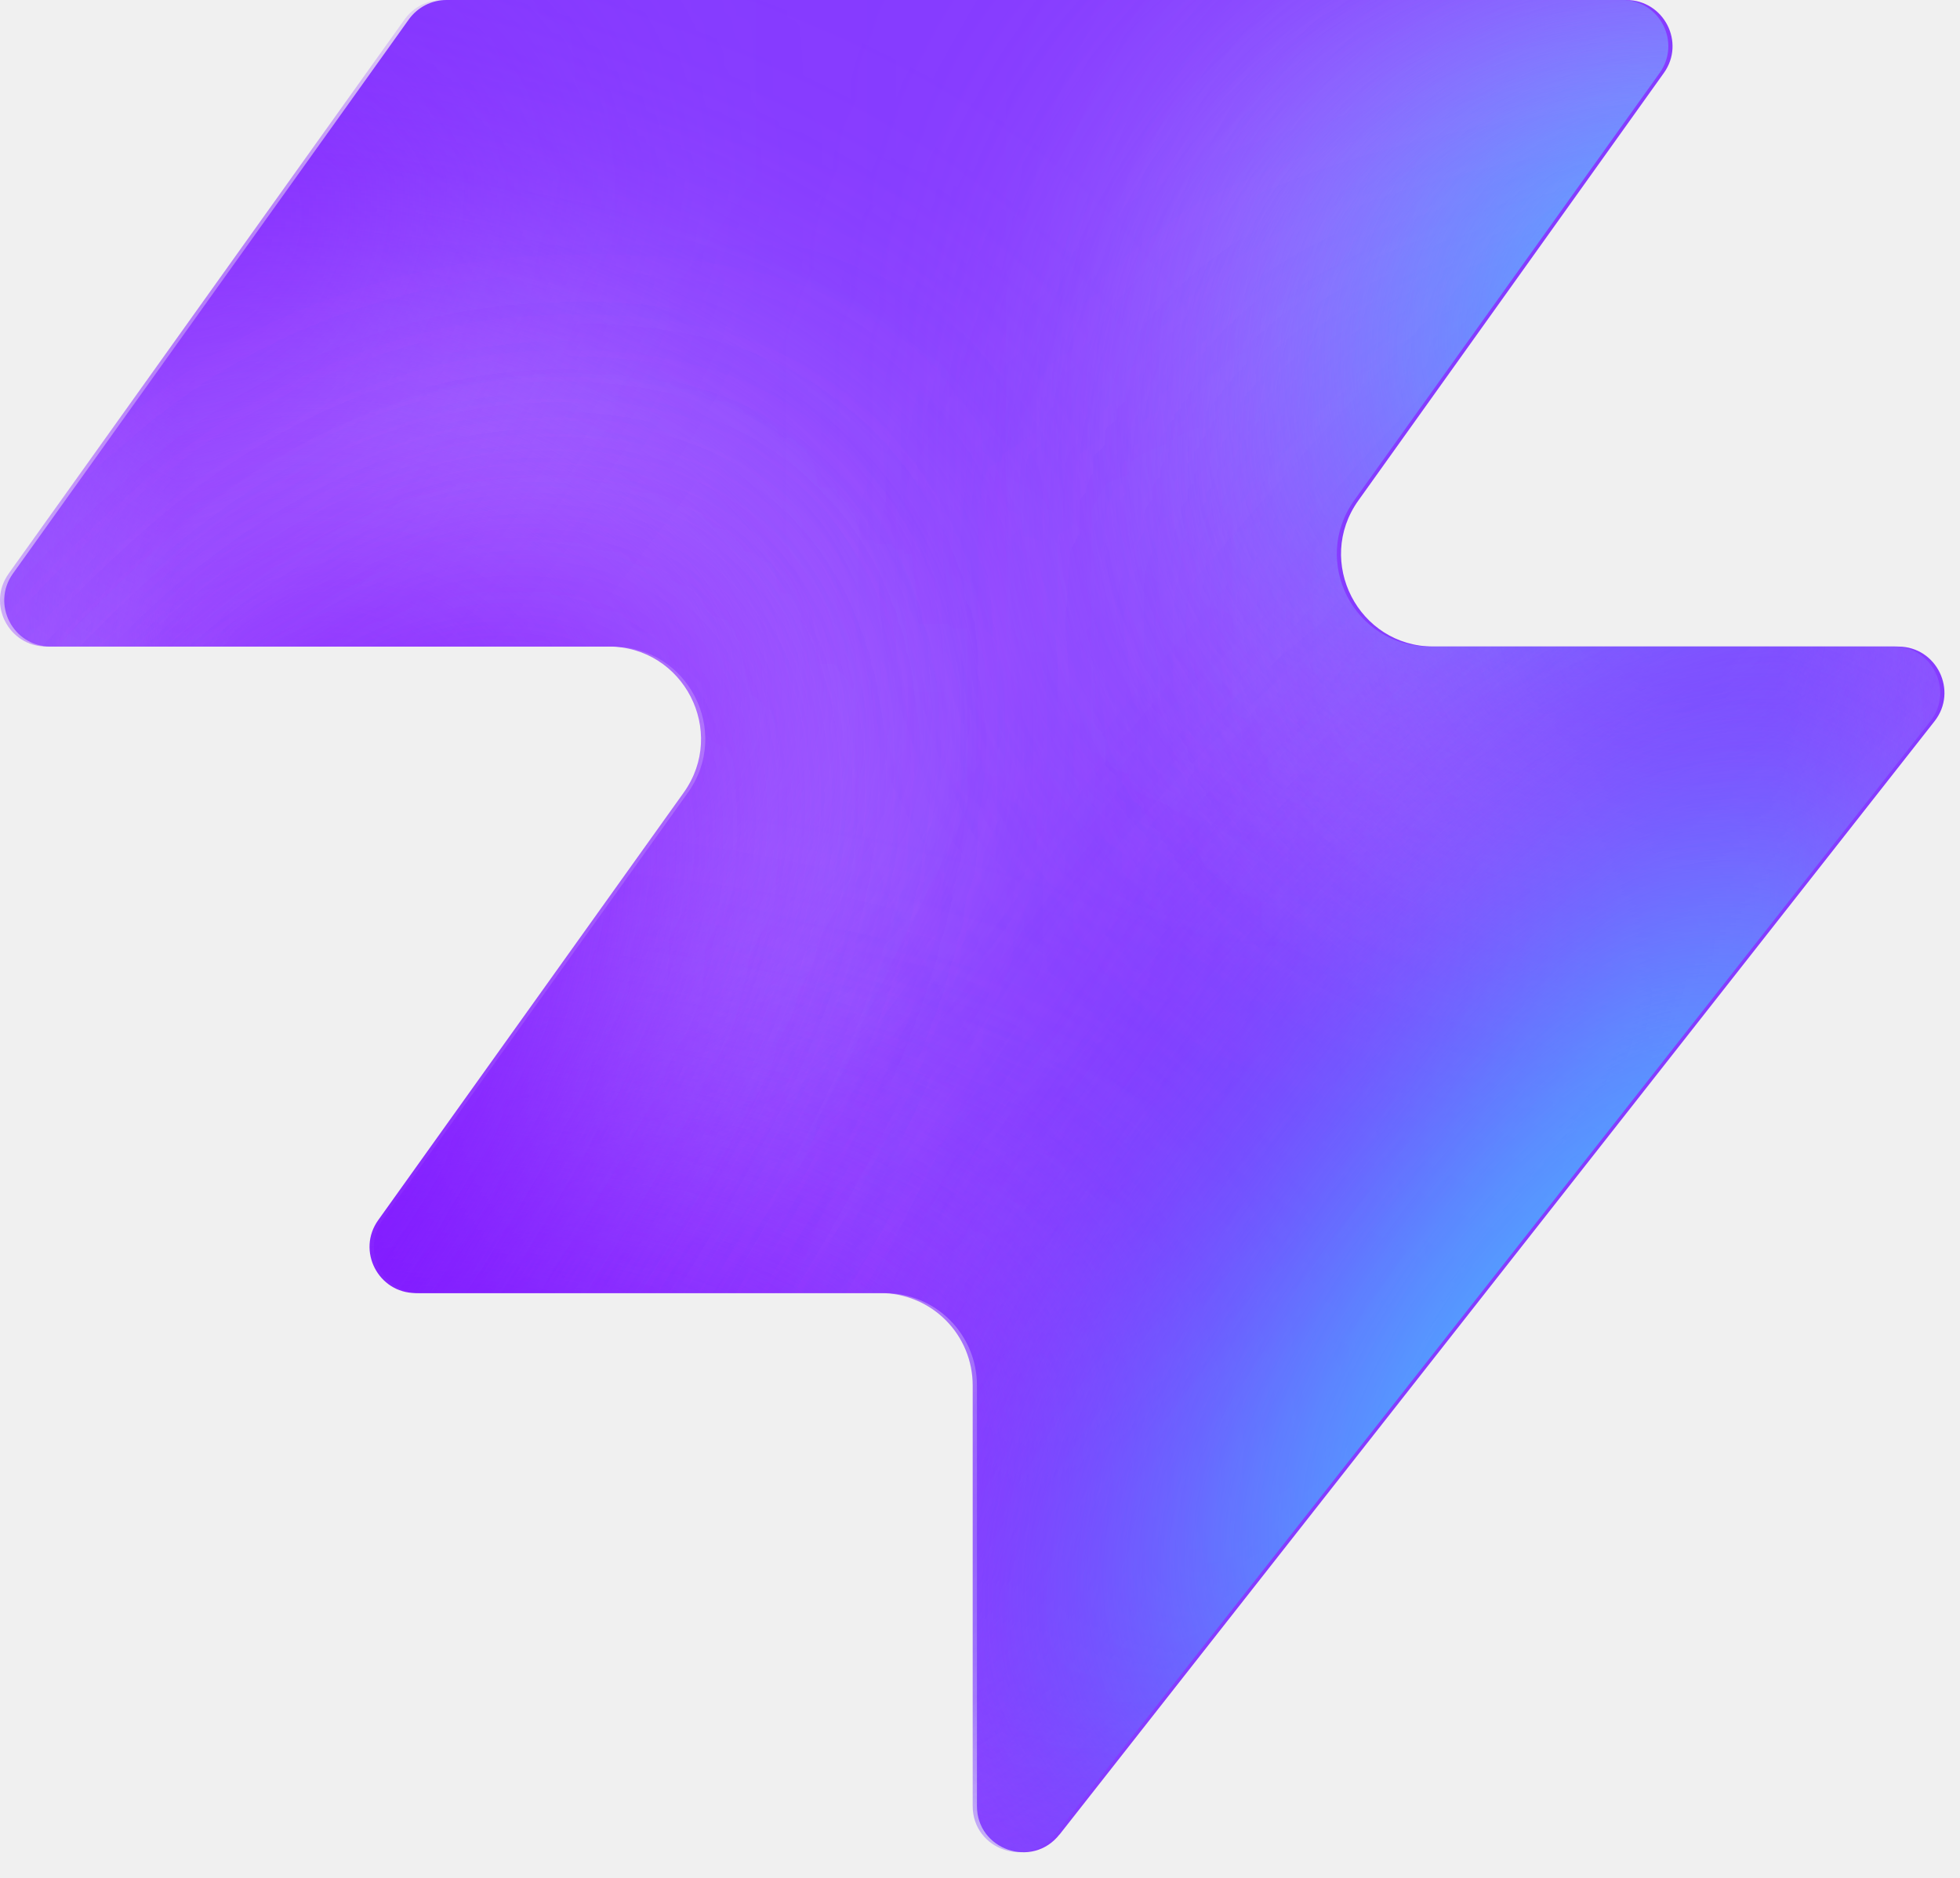
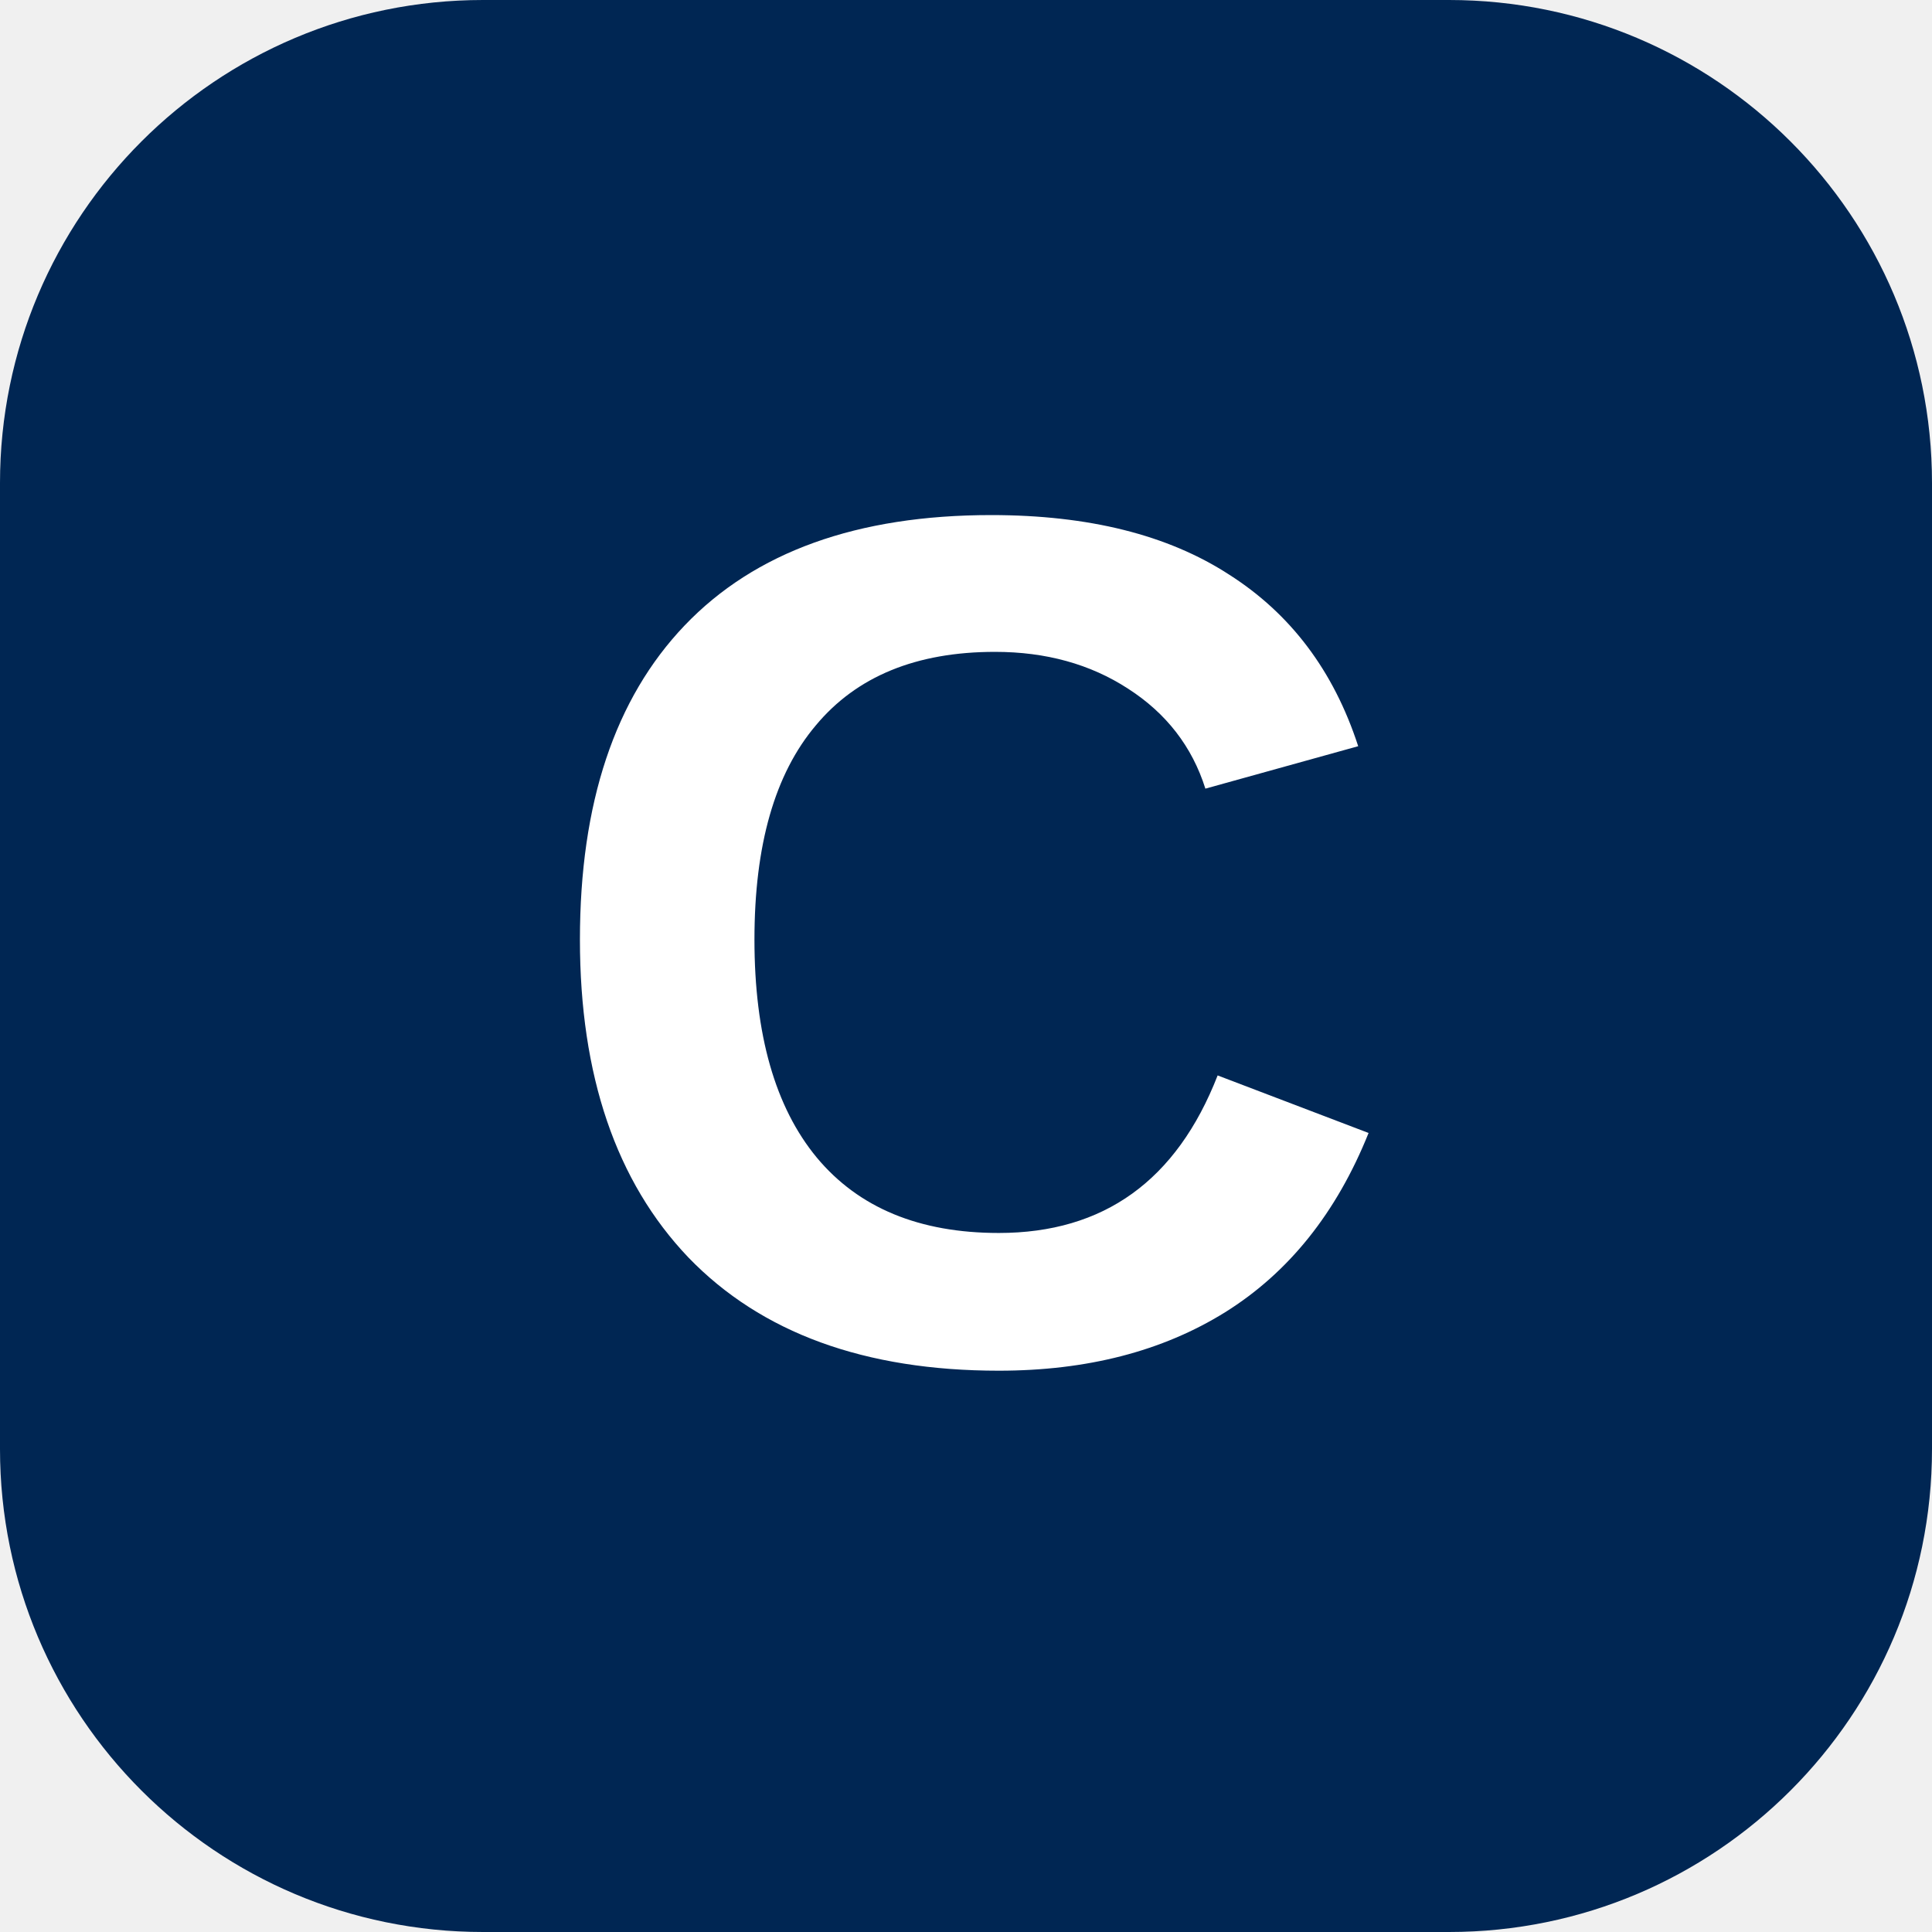
- <svg xmlns="http://www.w3.org/2000/svg" width="48" height="46" fill="none" viewBox="0 0 48 46">
-   <path fill="#863bff" d="M25.946 44.938c-.664.845-2.021.375-2.021-.698V33.937a2.26 2.26 0 0 0-2.262-2.262H10.287c-.92 0-1.456-1.04-.92-1.788l7.48-10.471c1.07-1.497 0-3.578-1.842-3.578H1.237c-.92 0-1.456-1.04-.92-1.788L10.013.474c.214-.297.556-.474.92-.474h28.894c.92 0 1.456 1.04.92 1.788l-7.48 10.471c-1.07 1.498 0 3.579 1.842 3.579h11.377c.943 0 1.473 1.088.89 1.83L25.947 44.94z" style="fill:#863bff;fill:color(display-p3 .525 .23 1);fill-opacity:1" />
-   <mask id="a" width="48" height="46" x="0" y="0" maskUnits="userSpaceOnUse" style="mask-type:alpha">
-     <path fill="#000" d="M25.842 44.938c-.664.844-2.021.375-2.021-.698V33.937a2.26 2.26 0 0 0-2.262-2.262H10.183c-.92 0-1.456-1.04-.92-1.788l7.48-10.471c1.07-1.498 0-3.579-1.842-3.579H1.133c-.92 0-1.456-1.04-.92-1.787L9.91.473c.214-.297.556-.474.92-.474h28.894c.92 0 1.456 1.04.92 1.788l-7.48 10.471c-1.07 1.498 0 3.578 1.842 3.578h11.377c.943 0 1.473 1.088.89 1.832L25.843 44.94z" style="fill:#000;fill-opacity:1" />
-   </mask>
-   <g mask="url(#a)">
-     <g filter="url(#b)">
-       <ellipse cx="5.508" cy="14.704" fill="#ede6ff" rx="5.508" ry="14.704" style="fill:#ede6ff;fill:color(display-p3 .927 .903 1);fill-opacity:1" transform="matrix(.00324 1 1 -.00324 -4.47 31.516)" />
-     </g>
-     <g filter="url(#c)">
-       <ellipse cx="10.399" cy="29.851" fill="#ede6ff" rx="10.399" ry="29.851" style="fill:#ede6ff;fill:color(display-p3 .927 .903 1);fill-opacity:1" transform="matrix(.00324 1 1 -.00324 -39.328 7.883)" />
-     </g>
-     <g filter="url(#d)">
-       <ellipse cx="5.508" cy="30.487" fill="#7e14ff" rx="5.508" ry="30.487" style="fill:#7e14ff;fill:color(display-p3 .492 .077 1);fill-opacity:1" transform="rotate(89.814 -25.913 -14.639)scale(1 -1)" />
-     </g>
-     <g filter="url(#e)">
-       <ellipse cx="5.508" cy="30.599" fill="#7e14ff" rx="5.508" ry="30.599" style="fill:#7e14ff;fill:color(display-p3 .492 .077 1);fill-opacity:1" transform="rotate(89.814 -32.644 -3.334)scale(1 -1)" />
-     </g>
-     <g filter="url(#f)">
-       <ellipse cx="5.508" cy="30.599" fill="#7e14ff" rx="5.508" ry="30.599" style="fill:#7e14ff;fill:color(display-p3 .492 .077 1);fill-opacity:1" transform="matrix(.00324 1 1 -.00324 -34.34 30.47)" />
-     </g>
-     <g filter="url(#g)">
-       <ellipse cx="14.072" cy="22.078" fill="#ede6ff" rx="14.072" ry="22.078" style="fill:#ede6ff;fill:color(display-p3 .927 .903 1);fill-opacity:1" transform="rotate(93.35 24.506 48.493)scale(-1 1)" />
-     </g>
-     <g filter="url(#h)">
-       <ellipse cx="3.47" cy="21.501" fill="#7e14ff" rx="3.47" ry="21.501" style="fill:#7e14ff;fill:color(display-p3 .492 .077 1);fill-opacity:1" transform="rotate(89.009 28.708 47.59)scale(-1 1)" />
-     </g>
-     <g filter="url(#i)">
-       <ellipse cx="3.47" cy="21.501" fill="#7e14ff" rx="3.47" ry="21.501" style="fill:#7e14ff;fill:color(display-p3 .492 .077 1);fill-opacity:1" transform="rotate(89.009 28.708 47.59)scale(-1 1)" />
-     </g>
-     <g filter="url(#j)">
-       <ellipse cx=".387" cy="8.972" fill="#7e14ff" rx="4.407" ry="29.108" style="fill:#7e14ff;fill:color(display-p3 .492 .077 1);fill-opacity:1" transform="rotate(39.51 .387 8.972)" />
-     </g>
-     <g filter="url(#k)">
-       <ellipse cx="47.523" cy="-6.092" fill="#7e14ff" rx="4.407" ry="29.108" style="fill:#7e14ff;fill:color(display-p3 .492 .077 1);fill-opacity:1" transform="rotate(37.892 47.523 -6.092)" />
-     </g>
-     <g filter="url(#l)">
-       <ellipse cx="41.412" cy="6.333" fill="#47bfff" rx="5.971" ry="9.665" style="fill:#47bfff;fill:color(display-p3 .28 .748 1);fill-opacity:1" transform="rotate(37.892 41.412 6.333)" />
-     </g>
-     <g filter="url(#m)">
-       <ellipse cx="-1.879" cy="38.332" fill="#7e14ff" rx="4.407" ry="29.108" style="fill:#7e14ff;fill:color(display-p3 .492 .077 1);fill-opacity:1" transform="rotate(37.892 -1.88 38.332)" />
-     </g>
-     <g filter="url(#n)">
-       <ellipse cx="-1.879" cy="38.332" fill="#7e14ff" rx="4.407" ry="29.108" style="fill:#7e14ff;fill:color(display-p3 .492 .077 1);fill-opacity:1" transform="rotate(37.892 -1.88 38.332)" />
-     </g>
-     <g filter="url(#o)">
-       <ellipse cx="35.651" cy="29.907" fill="#7e14ff" rx="4.407" ry="29.108" style="fill:#7e14ff;fill:color(display-p3 .492 .077 1);fill-opacity:1" transform="rotate(37.892 35.651 29.907)" />
-     </g>
-     <g filter="url(#p)">
-       <ellipse cx="38.418" cy="32.4" fill="#47bfff" rx="5.971" ry="15.297" style="fill:#47bfff;fill:color(display-p3 .28 .748 1);fill-opacity:1" transform="rotate(37.892 38.418 32.4)" />
-     </g>
-   </g>
-   <defs>
-     <filter id="b" width="60.045" height="41.654" x="-19.77" y="16.149" color-interpolation-filters="sRGB" filterUnits="userSpaceOnUse">
-       <feFlood flood-opacity="0" result="BackgroundImageFix" />
-       <feBlend in="SourceGraphic" in2="BackgroundImageFix" result="shape" />
-       <feGaussianBlur result="effect1_foregroundBlur_2002_17158" stdDeviation="7.659" />
-     </filter>
-     <filter id="c" width="90.34" height="51.437" x="-54.613" y="-7.533" color-interpolation-filters="sRGB" filterUnits="userSpaceOnUse">
-       <feFlood flood-opacity="0" result="BackgroundImageFix" />
-       <feBlend in="SourceGraphic" in2="BackgroundImageFix" result="shape" />
-       <feGaussianBlur result="effect1_foregroundBlur_2002_17158" stdDeviation="7.659" />
-     </filter>
-     <filter id="d" width="79.355" height="29.4" x="-49.64" y="2.03" color-interpolation-filters="sRGB" filterUnits="userSpaceOnUse">
-       <feFlood flood-opacity="0" result="BackgroundImageFix" />
-       <feBlend in="SourceGraphic" in2="BackgroundImageFix" result="shape" />
-       <feGaussianBlur result="effect1_foregroundBlur_2002_17158" stdDeviation="4.596" />
-     </filter>
-     <filter id="e" width="79.579" height="29.4" x="-45.045" y="20.029" color-interpolation-filters="sRGB" filterUnits="userSpaceOnUse">
-       <feFlood flood-opacity="0" result="BackgroundImageFix" />
-       <feBlend in="SourceGraphic" in2="BackgroundImageFix" result="shape" />
-       <feGaussianBlur result="effect1_foregroundBlur_2002_17158" stdDeviation="4.596" />
-     </filter>
-     <filter id="f" width="79.579" height="29.4" x="-43.513" y="21.178" color-interpolation-filters="sRGB" filterUnits="userSpaceOnUse">
-       <feFlood flood-opacity="0" result="BackgroundImageFix" />
-       <feBlend in="SourceGraphic" in2="BackgroundImageFix" result="shape" />
-       <feGaussianBlur result="effect1_foregroundBlur_2002_17158" stdDeviation="4.596" />
-     </filter>
-     <filter id="g" width="74.749" height="58.852" x="15.756" y="-17.901" color-interpolation-filters="sRGB" filterUnits="userSpaceOnUse">
-       <feFlood flood-opacity="0" result="BackgroundImageFix" />
-       <feBlend in="SourceGraphic" in2="BackgroundImageFix" result="shape" />
-       <feGaussianBlur result="effect1_foregroundBlur_2002_17158" stdDeviation="7.659" />
-     </filter>
-     <filter id="h" width="61.377" height="25.362" x="23.548" y="2.284" color-interpolation-filters="sRGB" filterUnits="userSpaceOnUse">
-       <feFlood flood-opacity="0" result="BackgroundImageFix" />
-       <feBlend in="SourceGraphic" in2="BackgroundImageFix" result="shape" />
-       <feGaussianBlur result="effect1_foregroundBlur_2002_17158" stdDeviation="4.596" />
-     </filter>
-     <filter id="i" width="61.377" height="25.362" x="23.548" y="2.284" color-interpolation-filters="sRGB" filterUnits="userSpaceOnUse">
-       <feFlood flood-opacity="0" result="BackgroundImageFix" />
-       <feBlend in="SourceGraphic" in2="BackgroundImageFix" result="shape" />
-       <feGaussianBlur result="effect1_foregroundBlur_2002_17158" stdDeviation="4.596" />
-     </filter>
-     <filter id="j" width="56.045" height="63.649" x="-27.636" y="-22.853" color-interpolation-filters="sRGB" filterUnits="userSpaceOnUse">
-       <feFlood flood-opacity="0" result="BackgroundImageFix" />
-       <feBlend in="SourceGraphic" in2="BackgroundImageFix" result="shape" />
-       <feGaussianBlur result="effect1_foregroundBlur_2002_17158" stdDeviation="4.596" />
-     </filter>
-     <filter id="k" width="54.814" height="64.646" x="20.116" y="-38.415" color-interpolation-filters="sRGB" filterUnits="userSpaceOnUse">
-       <feFlood flood-opacity="0" result="BackgroundImageFix" />
-       <feBlend in="SourceGraphic" in2="BackgroundImageFix" result="shape" />
-       <feGaussianBlur result="effect1_foregroundBlur_2002_17158" stdDeviation="4.596" />
-     </filter>
-     <filter id="l" width="33.541" height="35.313" x="24.641" y="-11.323" color-interpolation-filters="sRGB" filterUnits="userSpaceOnUse">
-       <feFlood flood-opacity="0" result="BackgroundImageFix" />
-       <feBlend in="SourceGraphic" in2="BackgroundImageFix" result="shape" />
-       <feGaussianBlur result="effect1_foregroundBlur_2002_17158" stdDeviation="4.596" />
-     </filter>
-     <filter id="m" width="54.814" height="64.646" x="-29.286" y="6.009" color-interpolation-filters="sRGB" filterUnits="userSpaceOnUse">
-       <feFlood flood-opacity="0" result="BackgroundImageFix" />
-       <feBlend in="SourceGraphic" in2="BackgroundImageFix" result="shape" />
-       <feGaussianBlur result="effect1_foregroundBlur_2002_17158" stdDeviation="4.596" />
-     </filter>
-     <filter id="n" width="54.814" height="64.646" x="-29.286" y="6.009" color-interpolation-filters="sRGB" filterUnits="userSpaceOnUse">
-       <feFlood flood-opacity="0" result="BackgroundImageFix" />
-       <feBlend in="SourceGraphic" in2="BackgroundImageFix" result="shape" />
-       <feGaussianBlur result="effect1_foregroundBlur_2002_17158" stdDeviation="4.596" />
-     </filter>
-     <filter id="o" width="54.814" height="64.646" x="8.244" y="-2.416" color-interpolation-filters="sRGB" filterUnits="userSpaceOnUse">
-       <feFlood flood-opacity="0" result="BackgroundImageFix" />
-       <feBlend in="SourceGraphic" in2="BackgroundImageFix" result="shape" />
-       <feGaussianBlur result="effect1_foregroundBlur_2002_17158" stdDeviation="4.596" />
-     </filter>
-     <filter id="p" width="39.409" height="43.623" x="18.713" y="10.588" color-interpolation-filters="sRGB" filterUnits="userSpaceOnUse">
-       <feFlood flood-opacity="0" result="BackgroundImageFix" />
-       <feBlend in="SourceGraphic" in2="BackgroundImageFix" result="shape" />
-       <feGaussianBlur result="effect1_foregroundBlur_2002_17158" stdDeviation="4.596" />
-     </filter>
-   </defs>
+ <svg xmlns="http://www.w3.org/2000/svg" width="32" height="32" viewBox="0 0 32 32">
+   <rect width="32" height="32" rx="8" fill="#002653" />
+   <text x="16" y="22.5" text-anchor="middle" font-family="Arial, sans-serif" font-weight="800" font-size="20" fill="#ffffff">C</text>
</svg>
